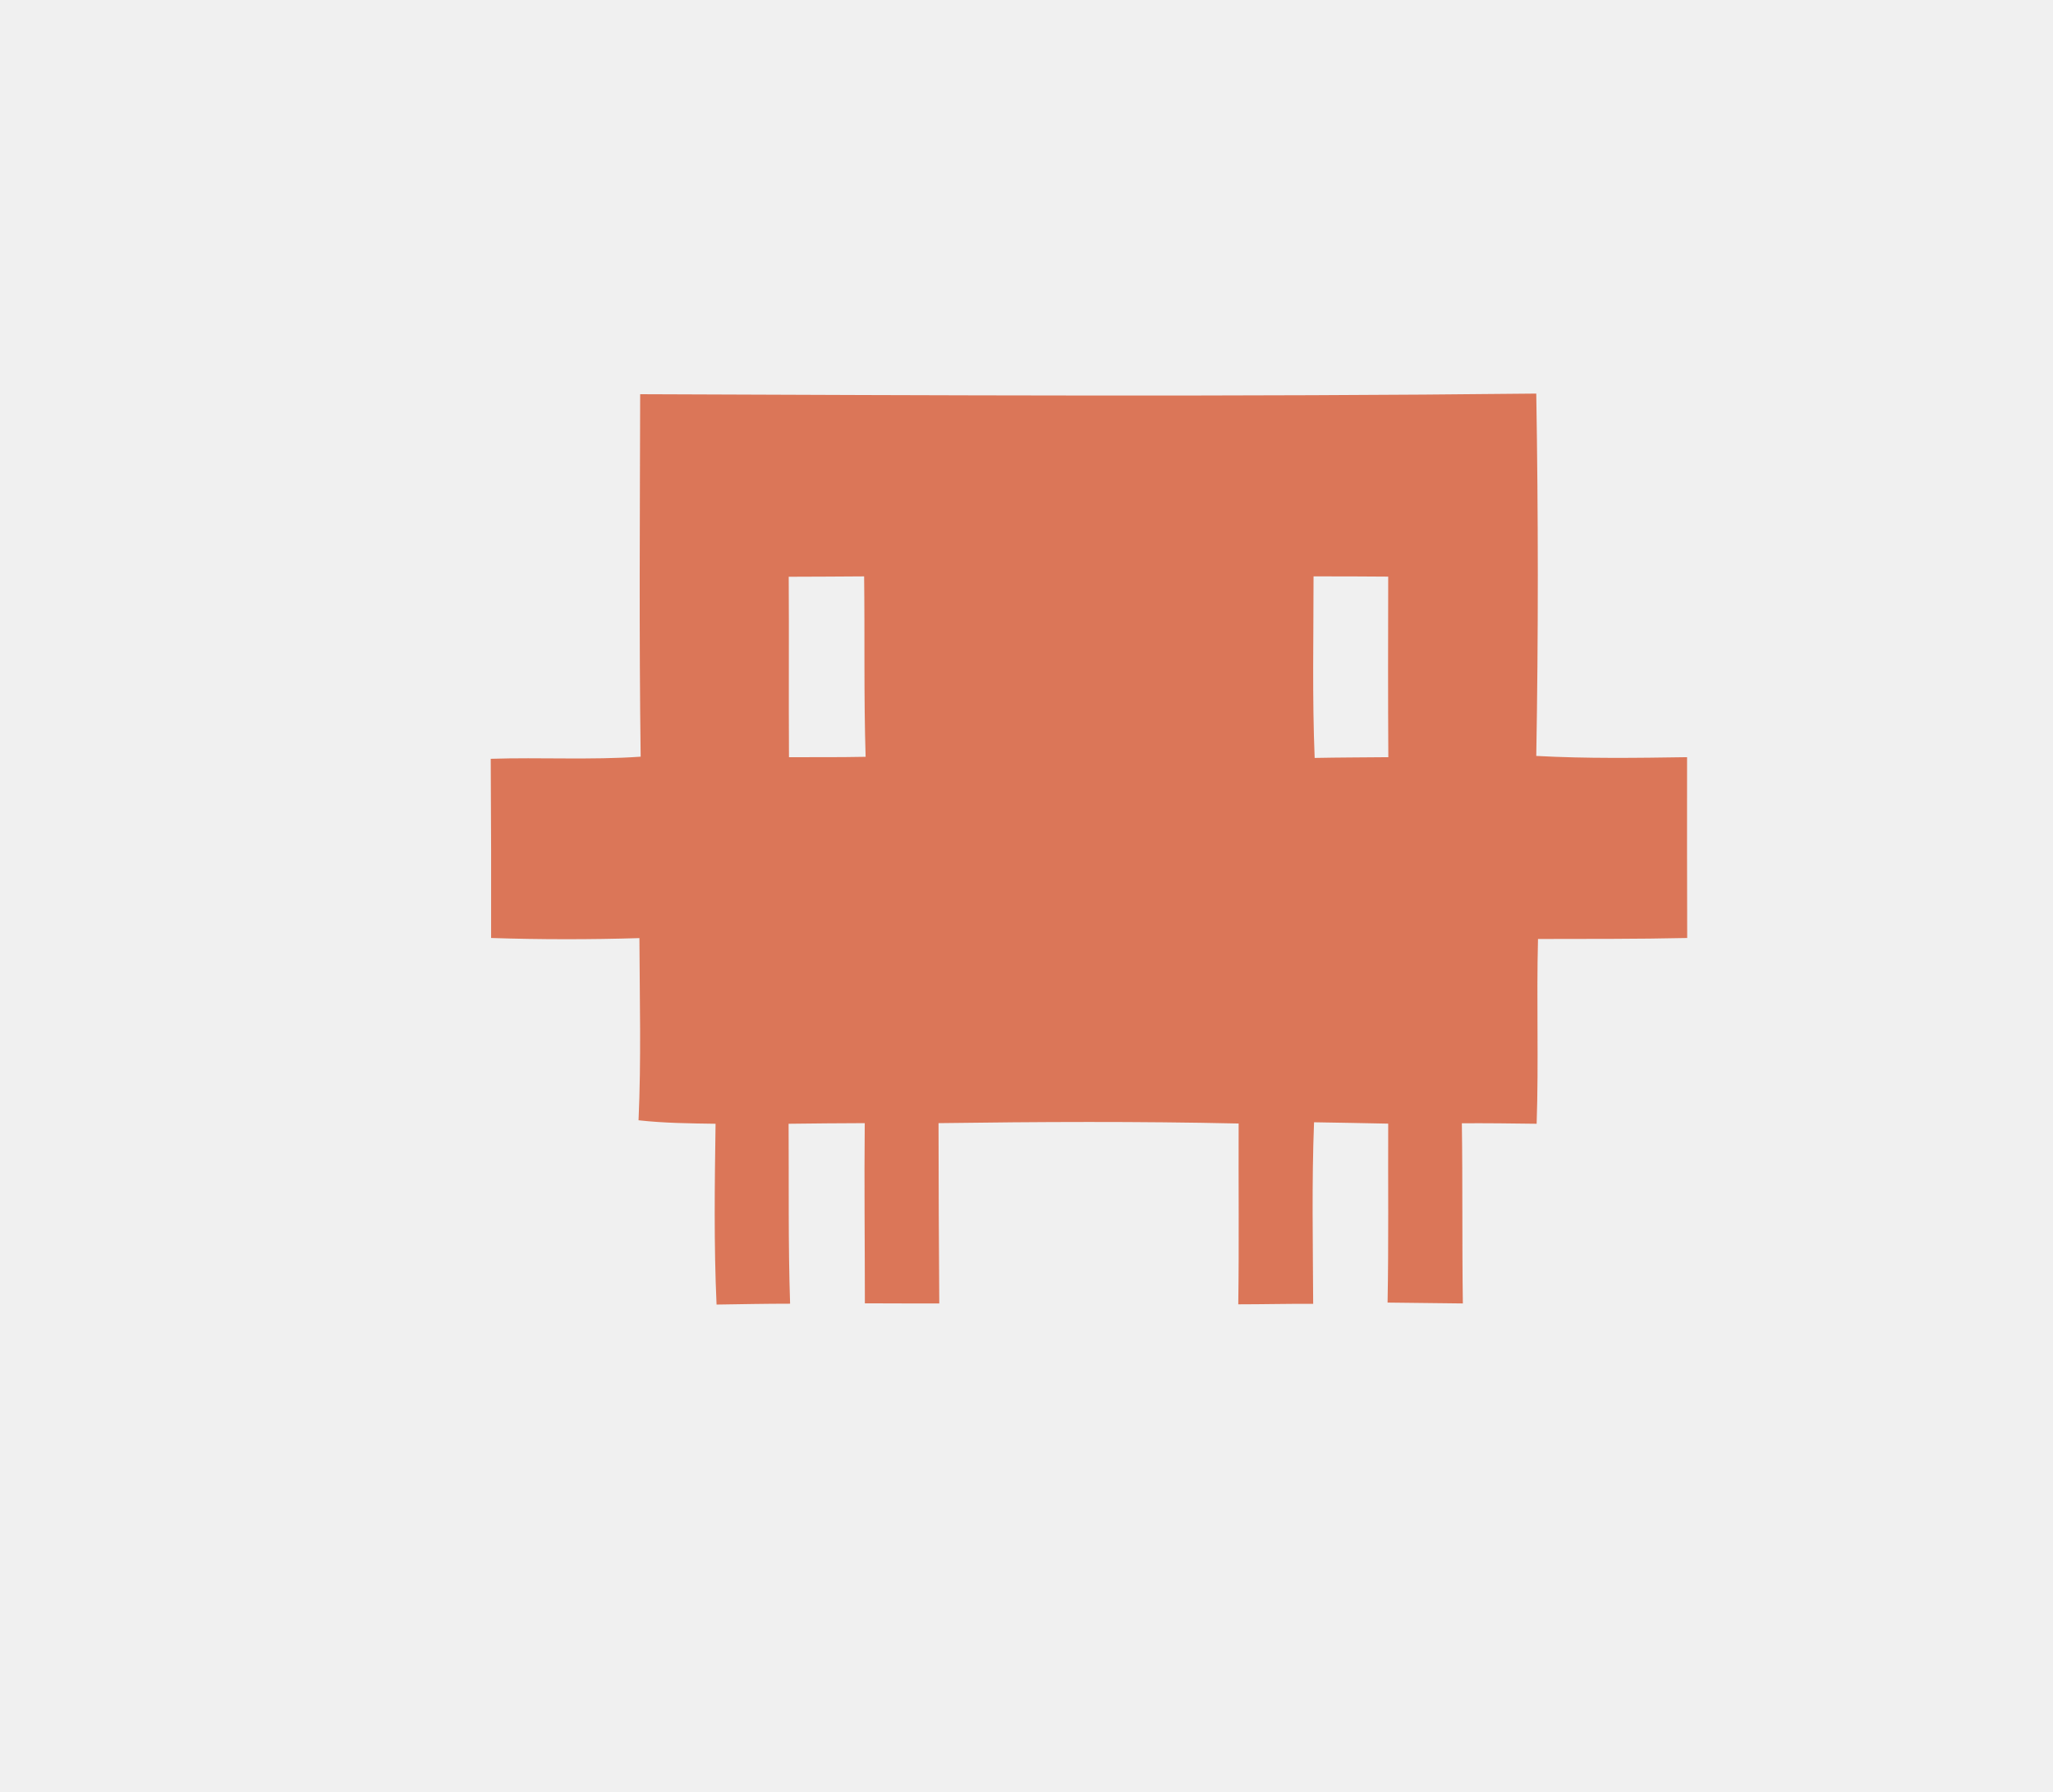
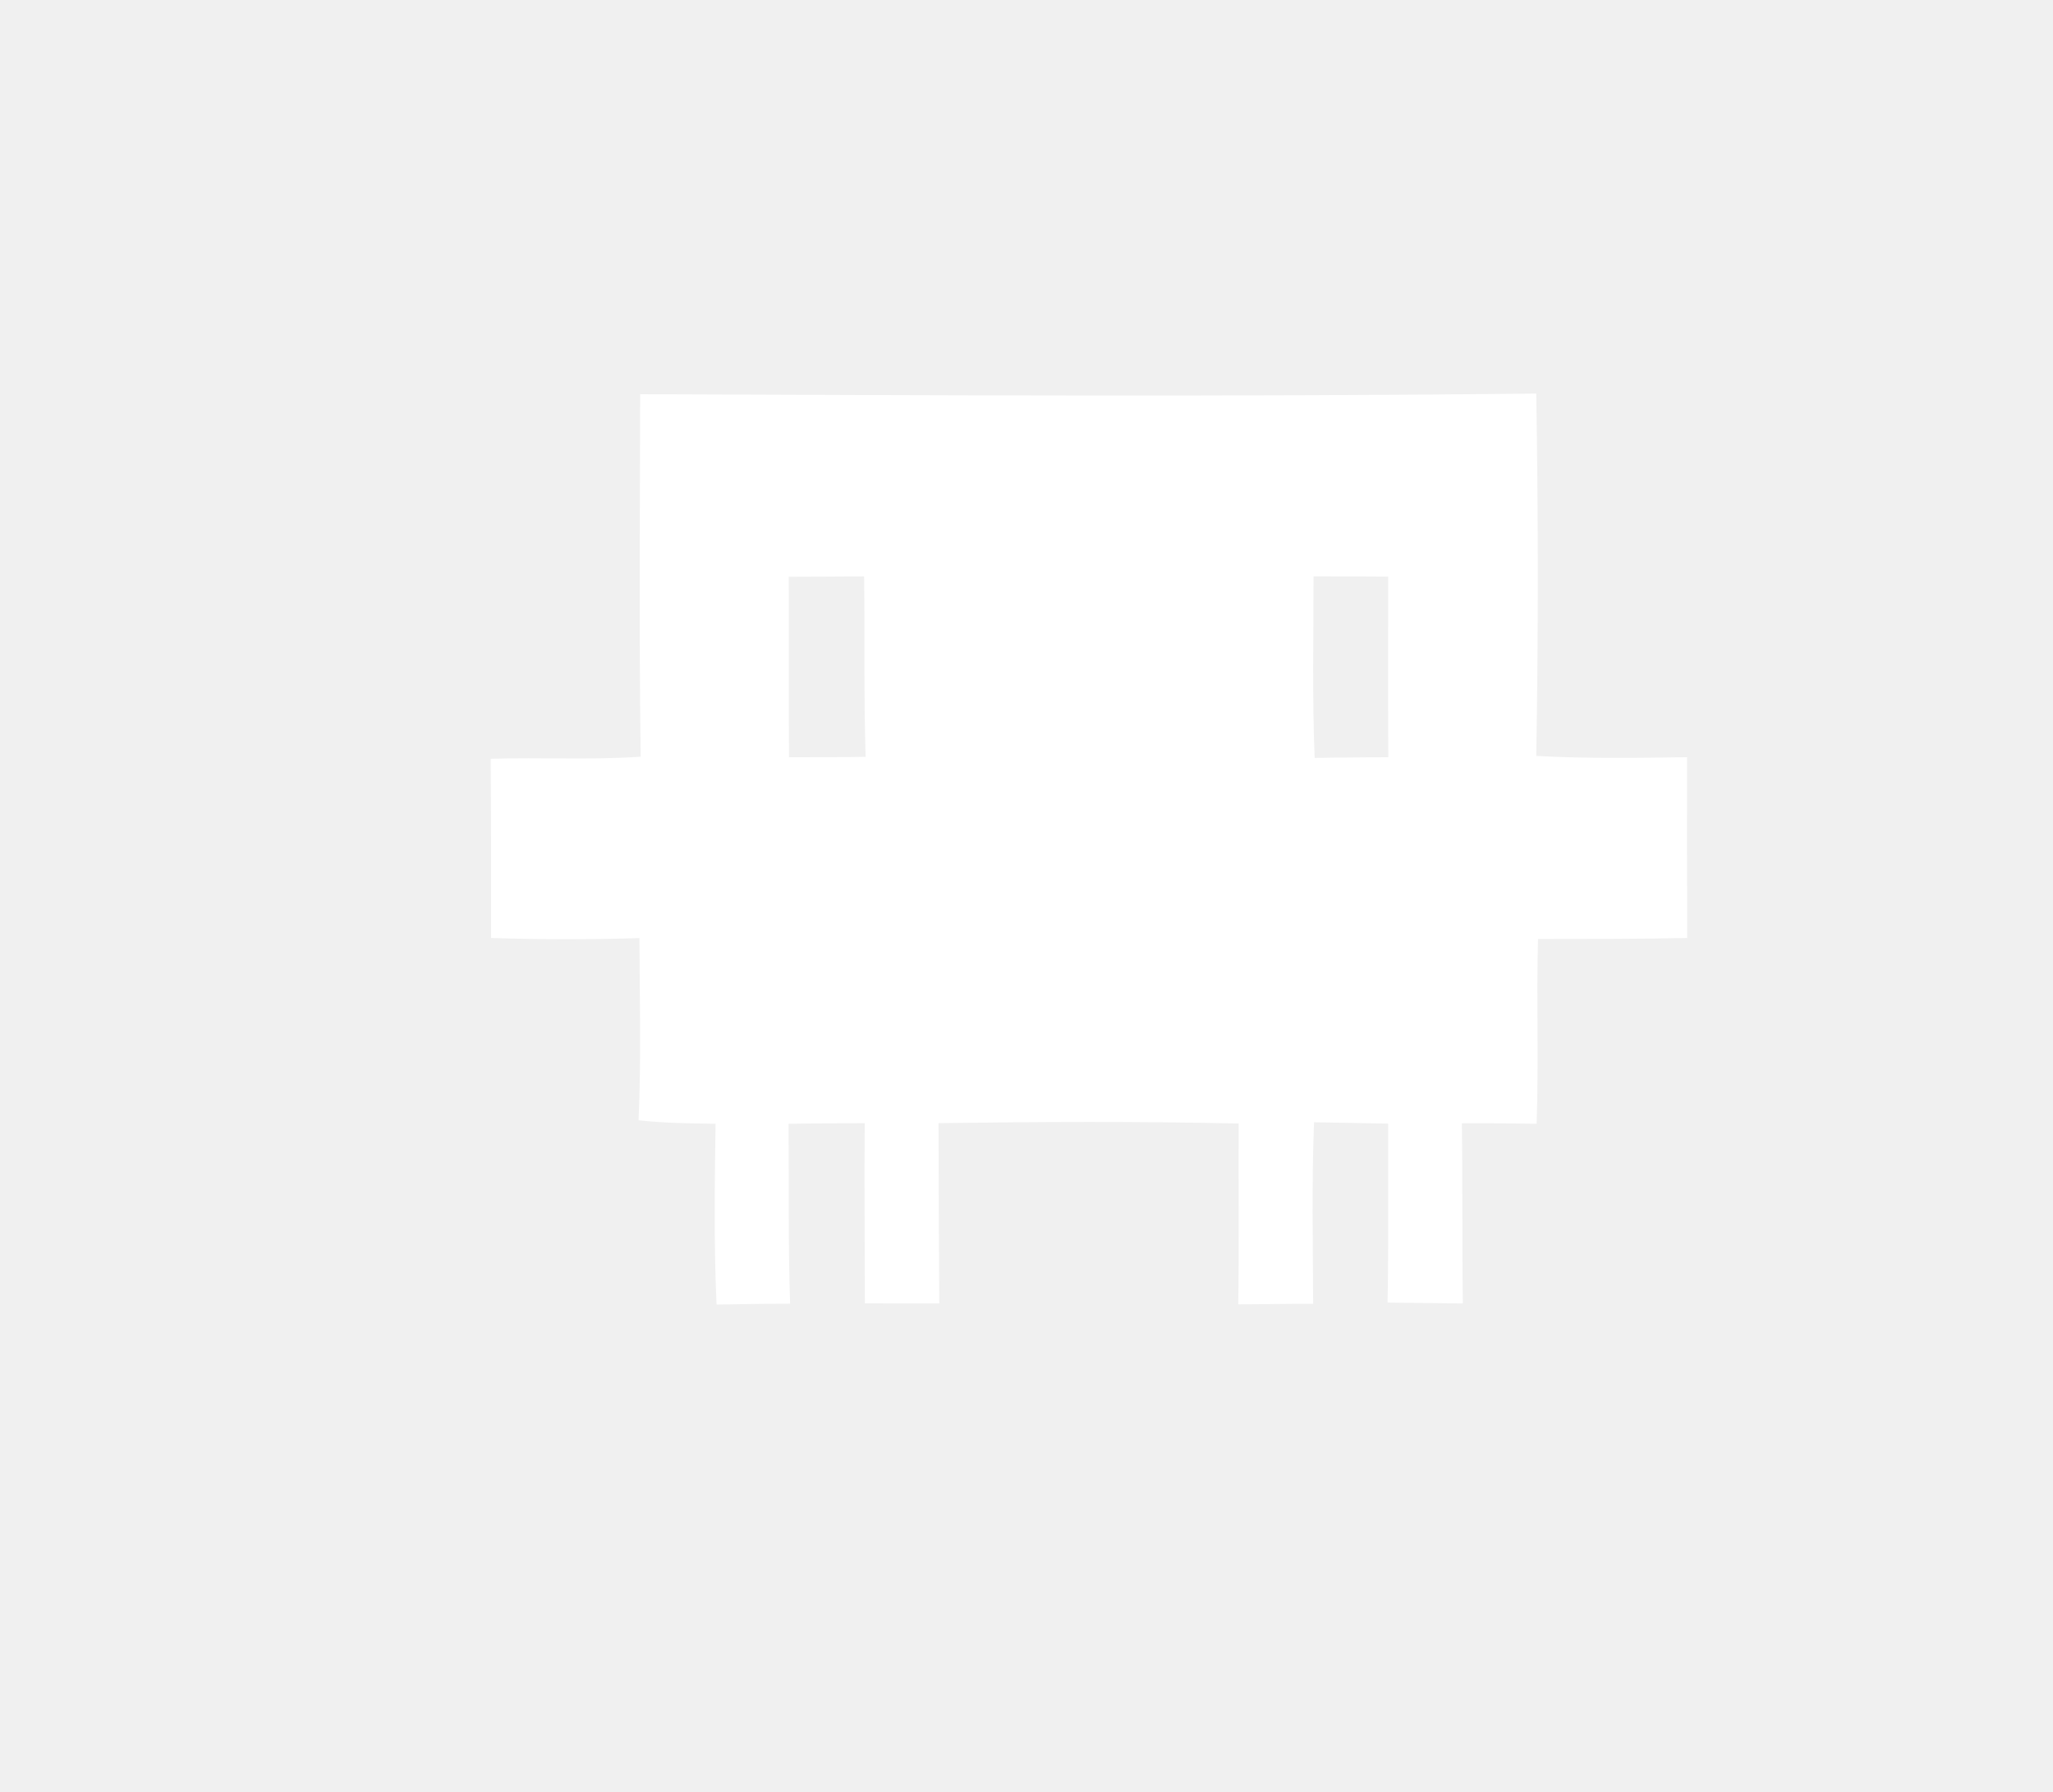
<svg xmlns="http://www.w3.org/2000/svg" width="165" height="144" viewBox="0 0 165 144">
-   <path fill="#db7658" d=" M 51.49 60.81 C 51.36 51.10 51.43 41.39 51.45 31.68 C 75.45 31.77 99.46 31.89 123.47 31.63 C 123.63 41.33 123.64 51.04 123.47 60.75 C 127.50 60.97 131.55 60.91 135.59 60.85 C 135.58 65.69 135.59 70.54 135.60 75.38 C 131.60 75.47 127.61 75.45 123.61 75.46 C 123.48 80.41 123.67 85.36 123.50 90.31 C 121.49 90.28 119.49 90.26 117.49 90.27 C 117.56 95.10 117.50 99.92 117.57 104.75 C 115.55 104.73 113.54 104.71 111.52 104.68 C 111.61 99.89 111.55 95.09 111.57 90.30 C 109.58 90.26 107.59 90.22 105.61 90.19 C 105.42 95.05 105.52 99.92 105.54 104.78 C 103.53 104.77 101.52 104.82 99.52 104.82 C 99.59 99.98 99.53 95.13 99.55 90.29 C 91.51 90.11 83.47 90.15 75.43 90.26 C 75.44 95.09 75.45 99.92 75.49 104.75 C 73.50 104.75 71.51 104.75 69.51 104.74 C 69.51 99.91 69.45 95.09 69.50 90.26 C 67.46 90.26 65.42 90.29 63.38 90.31 C 63.41 95.13 63.34 99.95 63.50 104.77 C 61.53 104.77 59.56 104.81 57.59 104.84 C 57.37 100.00 57.44 95.15 57.51 90.31 C 55.44 90.28 53.37 90.26 51.32 90.03 C 51.54 85.15 51.41 80.27 51.39 75.39 C 47.42 75.51 43.44 75.51 39.47 75.38 C 39.48 70.58 39.47 65.78 39.44 60.98 C 43.45 60.85 47.47 61.09 51.49 60.81 M 63.39 46.35 C 63.42 51.18 63.38 56.01 63.41 60.85 C 65.46 60.85 67.52 60.86 69.57 60.82 C 69.42 55.99 69.51 51.15 69.45 46.32 C 67.43 46.34 65.41 46.34 63.39 46.35 M 105.57 46.32 C 105.57 51.18 105.46 56.05 105.66 60.91 C 107.63 60.87 109.60 60.87 111.58 60.85 C 111.55 56.01 111.56 51.17 111.57 46.34 C 109.57 46.33 107.57 46.31 105.57 46.32 Z" />
+   <path fill="#ffffff" d=" M 51.49 60.81 C 51.36 51.10 51.43 41.39 51.45 31.68 C 75.45 31.77 99.46 31.89 123.47 31.63 C 123.63 41.33 123.64 51.04 123.47 60.75 C 127.50 60.97 131.55 60.91 135.59 60.85 C 135.58 65.69 135.59 70.54 135.60 75.38 C 131.60 75.47 127.61 75.45 123.61 75.46 C 123.48 80.41 123.67 85.36 123.50 90.31 C 121.49 90.28 119.49 90.26 117.49 90.27 C 117.56 95.10 117.50 99.92 117.57 104.75 C 115.55 104.73 113.54 104.71 111.52 104.68 C 111.61 99.89 111.55 95.09 111.57 90.30 C 109.58 90.26 107.59 90.22 105.61 90.19 C 105.42 95.05 105.52 99.92 105.54 104.78 C 103.53 104.77 101.52 104.82 99.52 104.82 C 99.59 99.98 99.53 95.13 99.55 90.29 C 91.51 90.11 83.47 90.15 75.43 90.26 C 75.44 95.09 75.45 99.92 75.49 104.75 C 73.50 104.75 71.51 104.75 69.51 104.74 C 69.51 99.91 69.45 95.09 69.50 90.26 C 67.46 90.26 65.42 90.29 63.38 90.31 C 63.41 95.13 63.34 99.95 63.50 104.77 C 61.53 104.77 59.56 104.81 57.59 104.84 C 57.37 100.00 57.44 95.15 57.51 90.31 C 55.44 90.28 53.37 90.26 51.32 90.03 C 51.54 85.15 51.41 80.27 51.39 75.39 C 47.42 75.51 43.44 75.51 39.47 75.38 C 39.48 70.58 39.47 65.78 39.44 60.98 C 43.45 60.85 47.47 61.09 51.49 60.81 M 63.39 46.35 C 63.42 51.18 63.38 56.01 63.41 60.85 C 65.46 60.85 67.52 60.86 69.57 60.82 C 69.42 55.99 69.51 51.15 69.45 46.32 C 67.43 46.34 65.41 46.34 63.39 46.35 M 105.57 46.32 C 105.57 51.18 105.46 56.05 105.66 60.91 C 107.63 60.87 109.60 60.87 111.58 60.85 C 111.55 56.01 111.56 51.17 111.57 46.34 C 109.57 46.33 107.57 46.31 105.57 46.32 Z" />
</svg>
